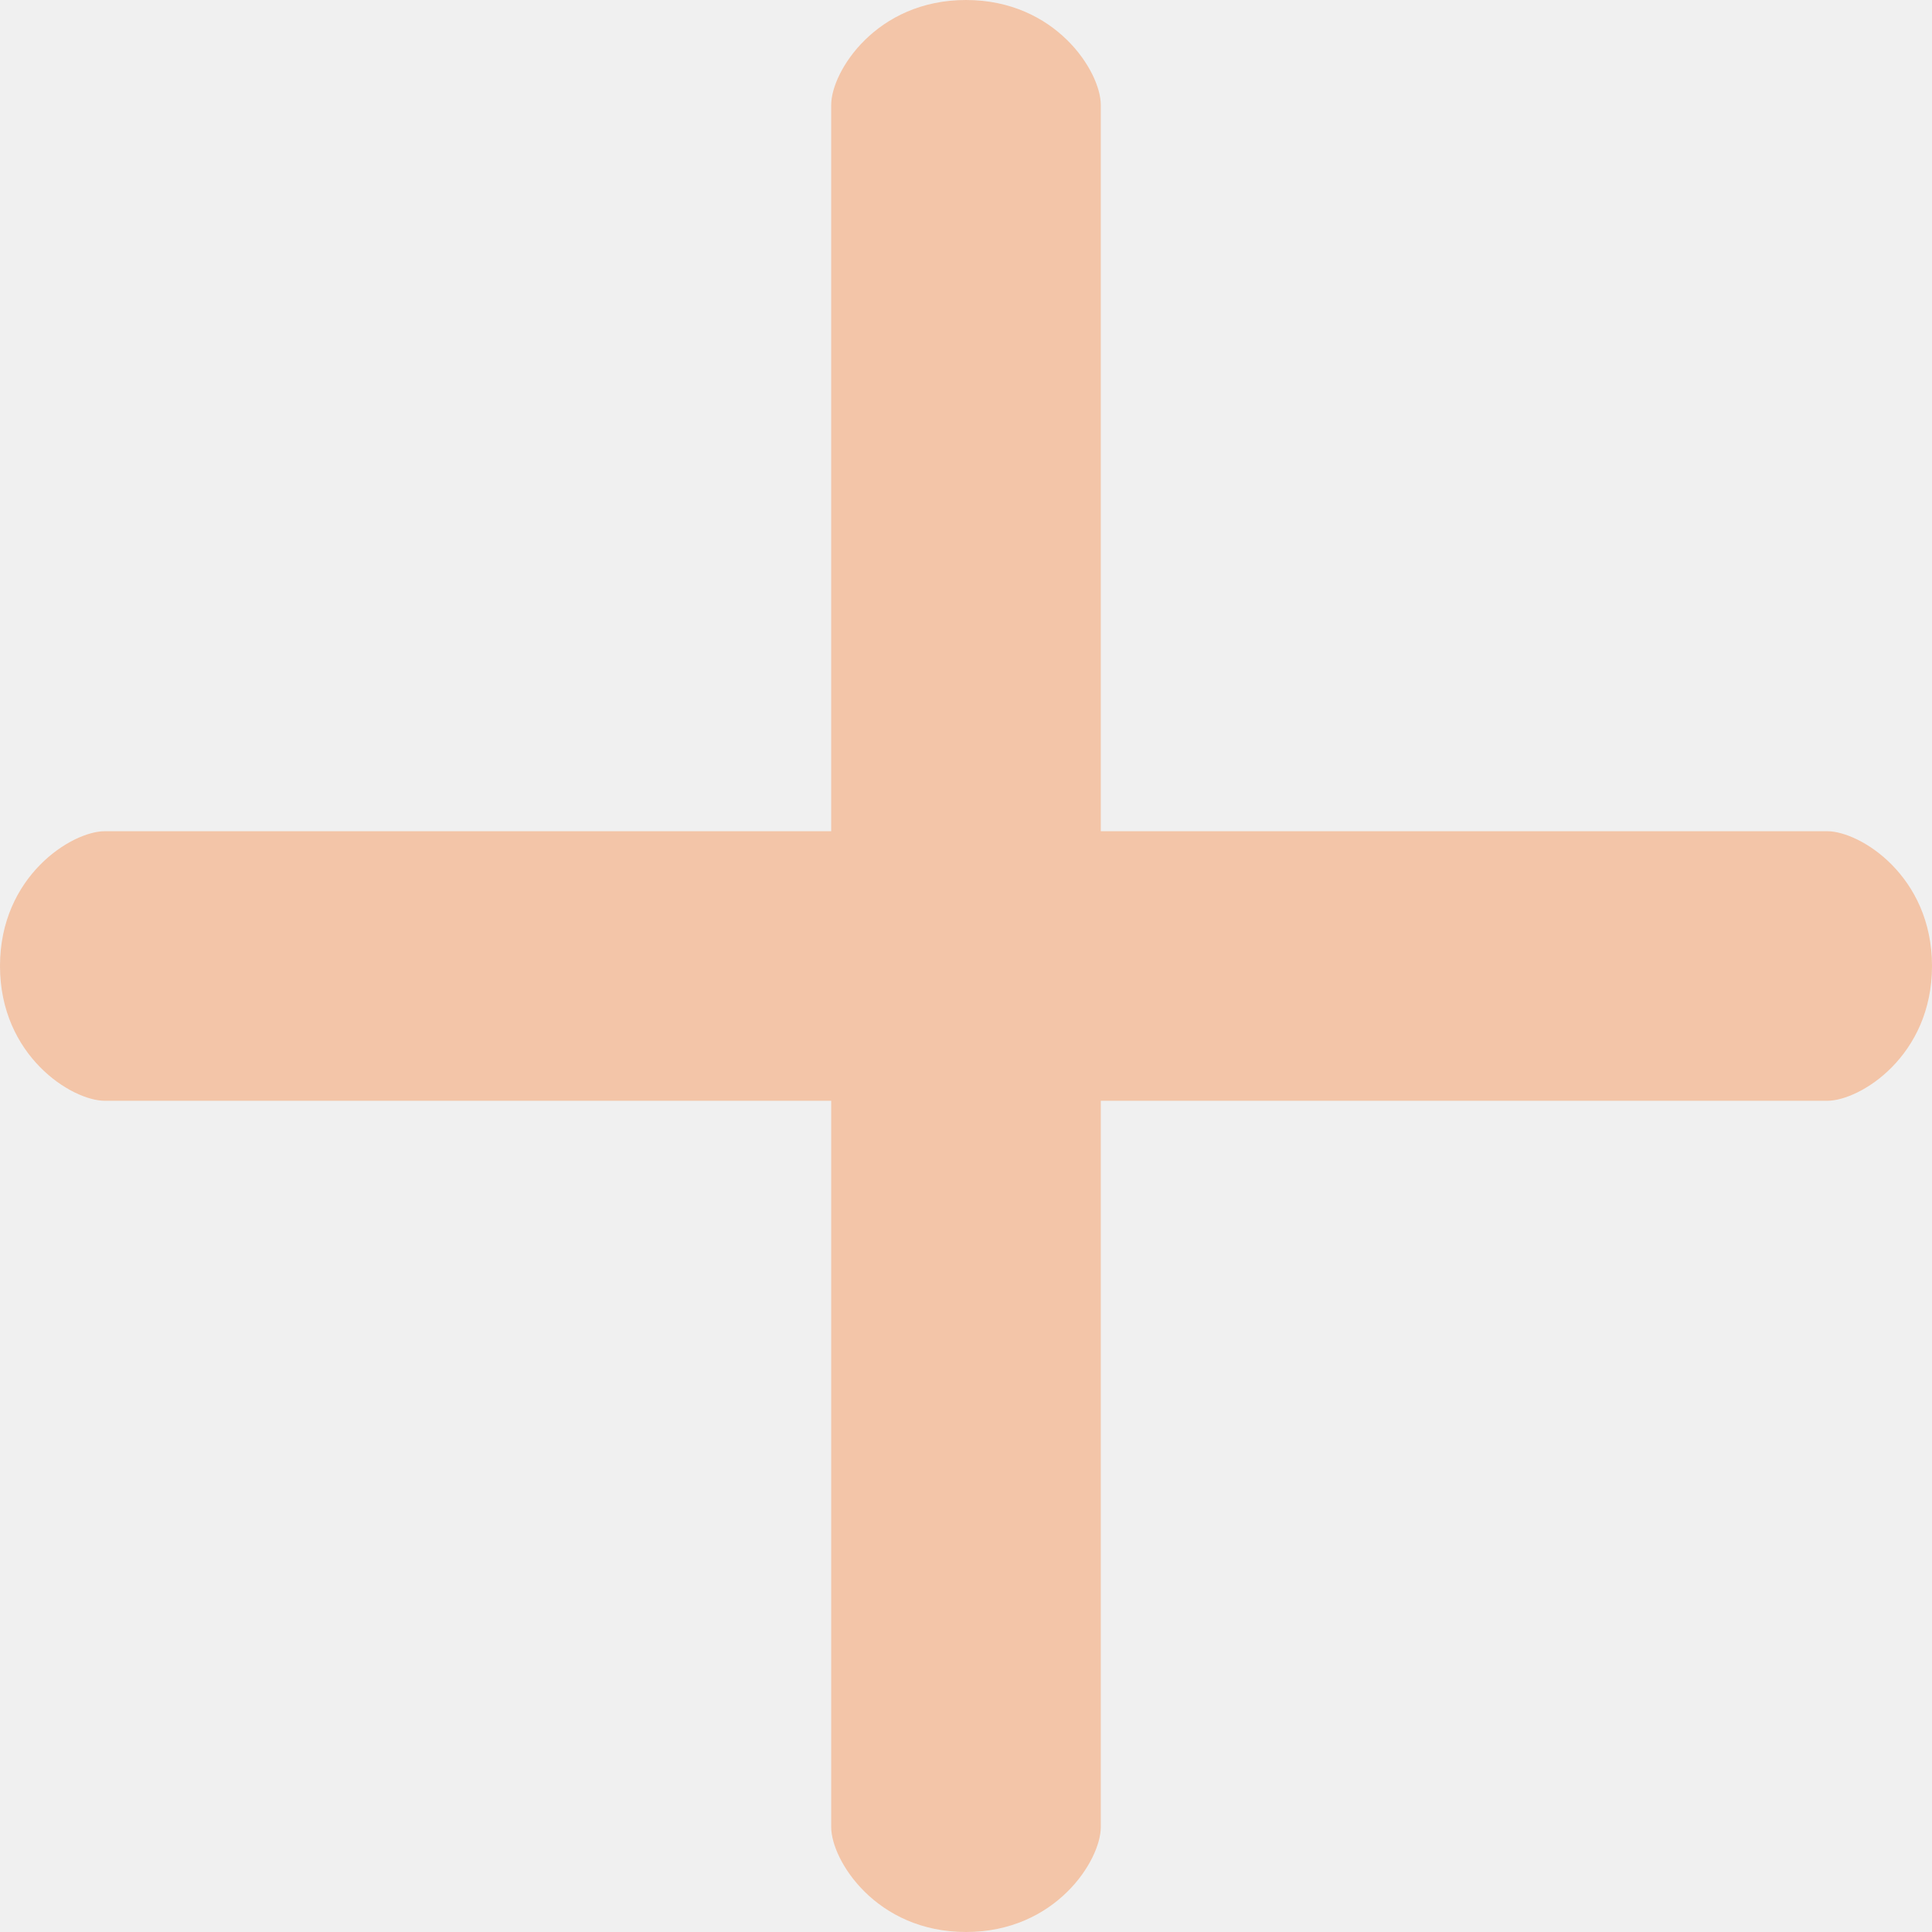
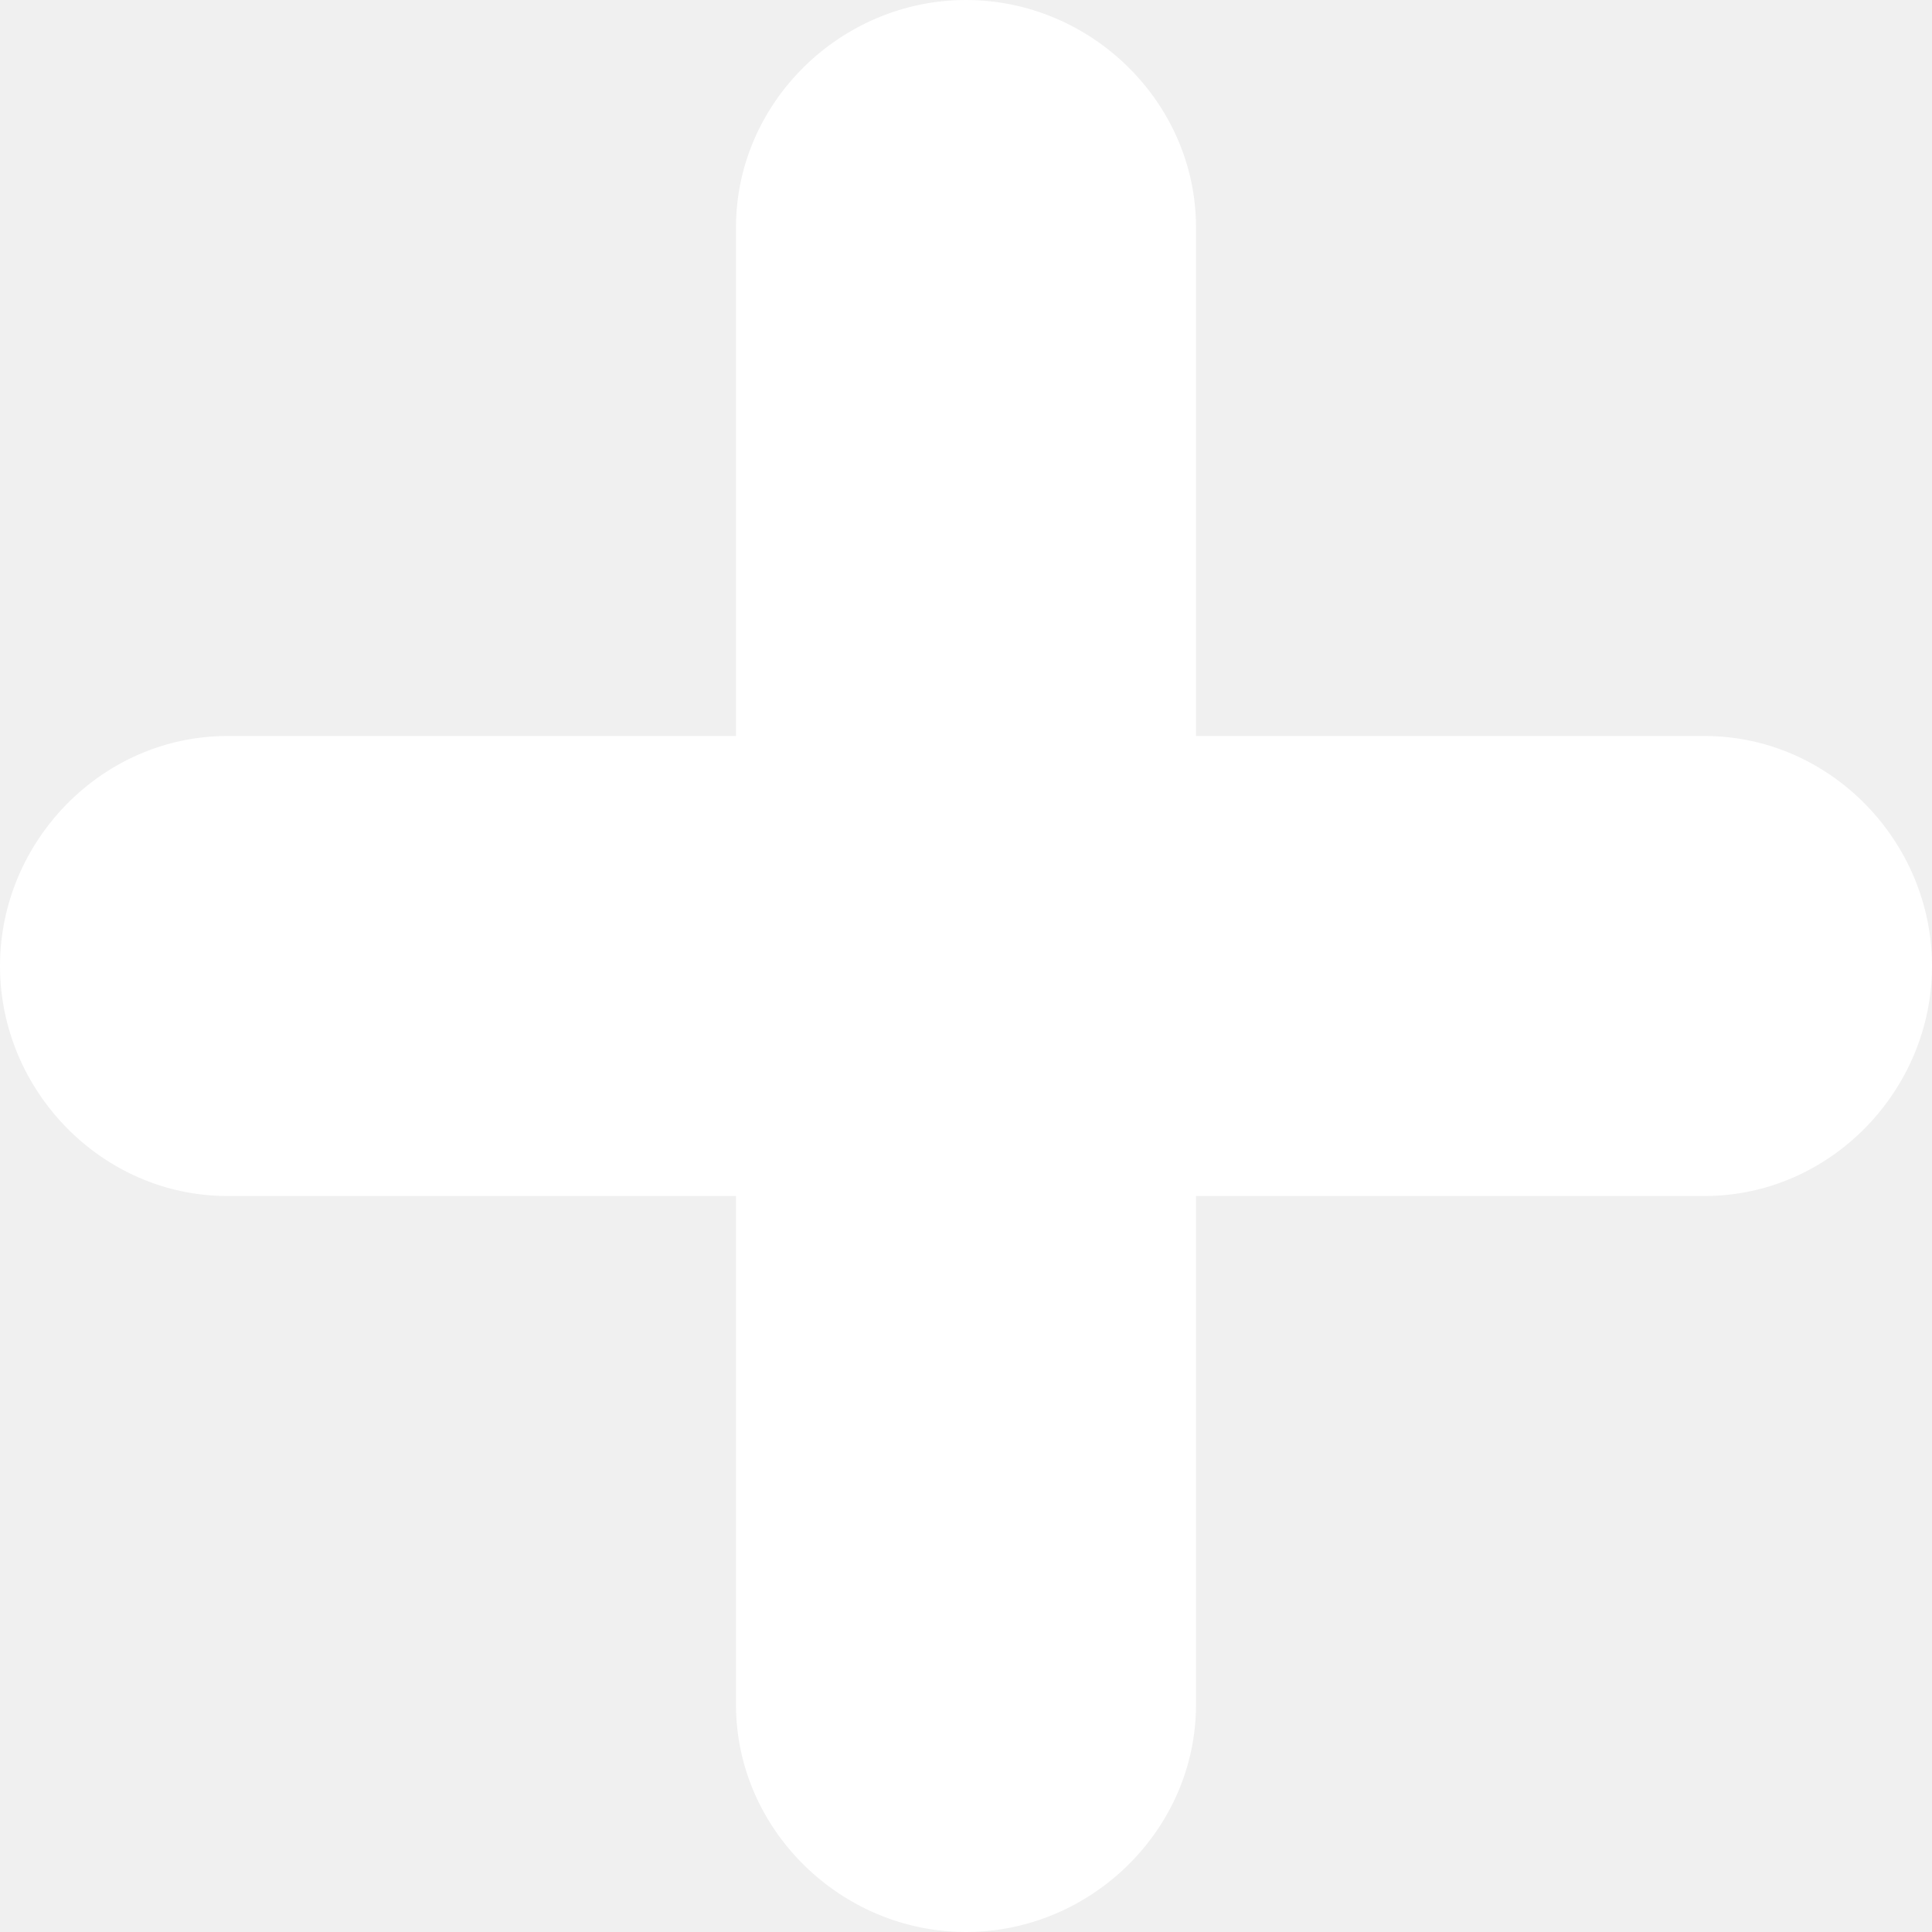
- <svg xmlns="http://www.w3.org/2000/svg" version="1.1" id="Capa_1" x="0px" y="0px" viewBox="0 0 491.86 491.86" style="enable-background:new 0 0 491.86 491.86;" xml:space="preserve" width="512px" height="512px" class="">
+ <svg xmlns="http://www.w3.org/2000/svg" version="1.1" id="Capa_1" x="0px" y="0px" viewBox="0 0 42 42" style="enable-background:new 0 0 42 42;" xml:space="preserve" width="512px" height="512px" class="">
  <g>
-     <g>
-       <g>
-         <path d="M465.167,211.614H280.245V26.691c0-8.424-11.439-26.69-34.316-26.69s-34.316,18.267-34.316,26.69v184.924H26.69    C18.267,211.614,0,223.053,0,245.929s18.267,34.316,26.69,34.316h184.924v184.924c0,8.422,11.438,26.69,34.316,26.69    s34.316-18.268,34.316-26.69V280.245H465.17c8.422,0,26.69-11.438,26.69-34.316S473.59,211.614,465.167,211.614z" data-original="#000000" class="active-path" data-old_color="#000000" fill="#F3C5A8" />
-       </g>
-       <g>
- 	</g>
-       <g>
- 	</g>
-       <g>
- 	</g>
-       <g>
- 	</g>
-       <g>
- 	</g>
-       <g>
- 	</g>
-       <g>
- 	</g>
-       <g>
- 	</g>
-       <g>
- 	</g>
-       <g>
- 	</g>
-       <g>
- 	</g>
-       <g>
- 	</g>
-       <g>
- 	</g>
-       <g>
- 	</g>
-       <g>
- 	</g>
-     </g>
+     <path d="M37.059,16H26V4.941C26,2.224,23.718,0,21,0s-5,2.224-5,4.941V16H4.941C2.224,16,0,18.282,0,21s2.224,5,4.941,5H16v11.059  C16,39.776,18.282,42,21,42s5-2.224,5-4.941V26h11.059C39.776,26,42,23.718,42,21S39.776,16,37.059,16z" data-original="#000000" class="active-path" data-old_color="#000000" fill="#FFFFFF" />
  </g>
</svg>
